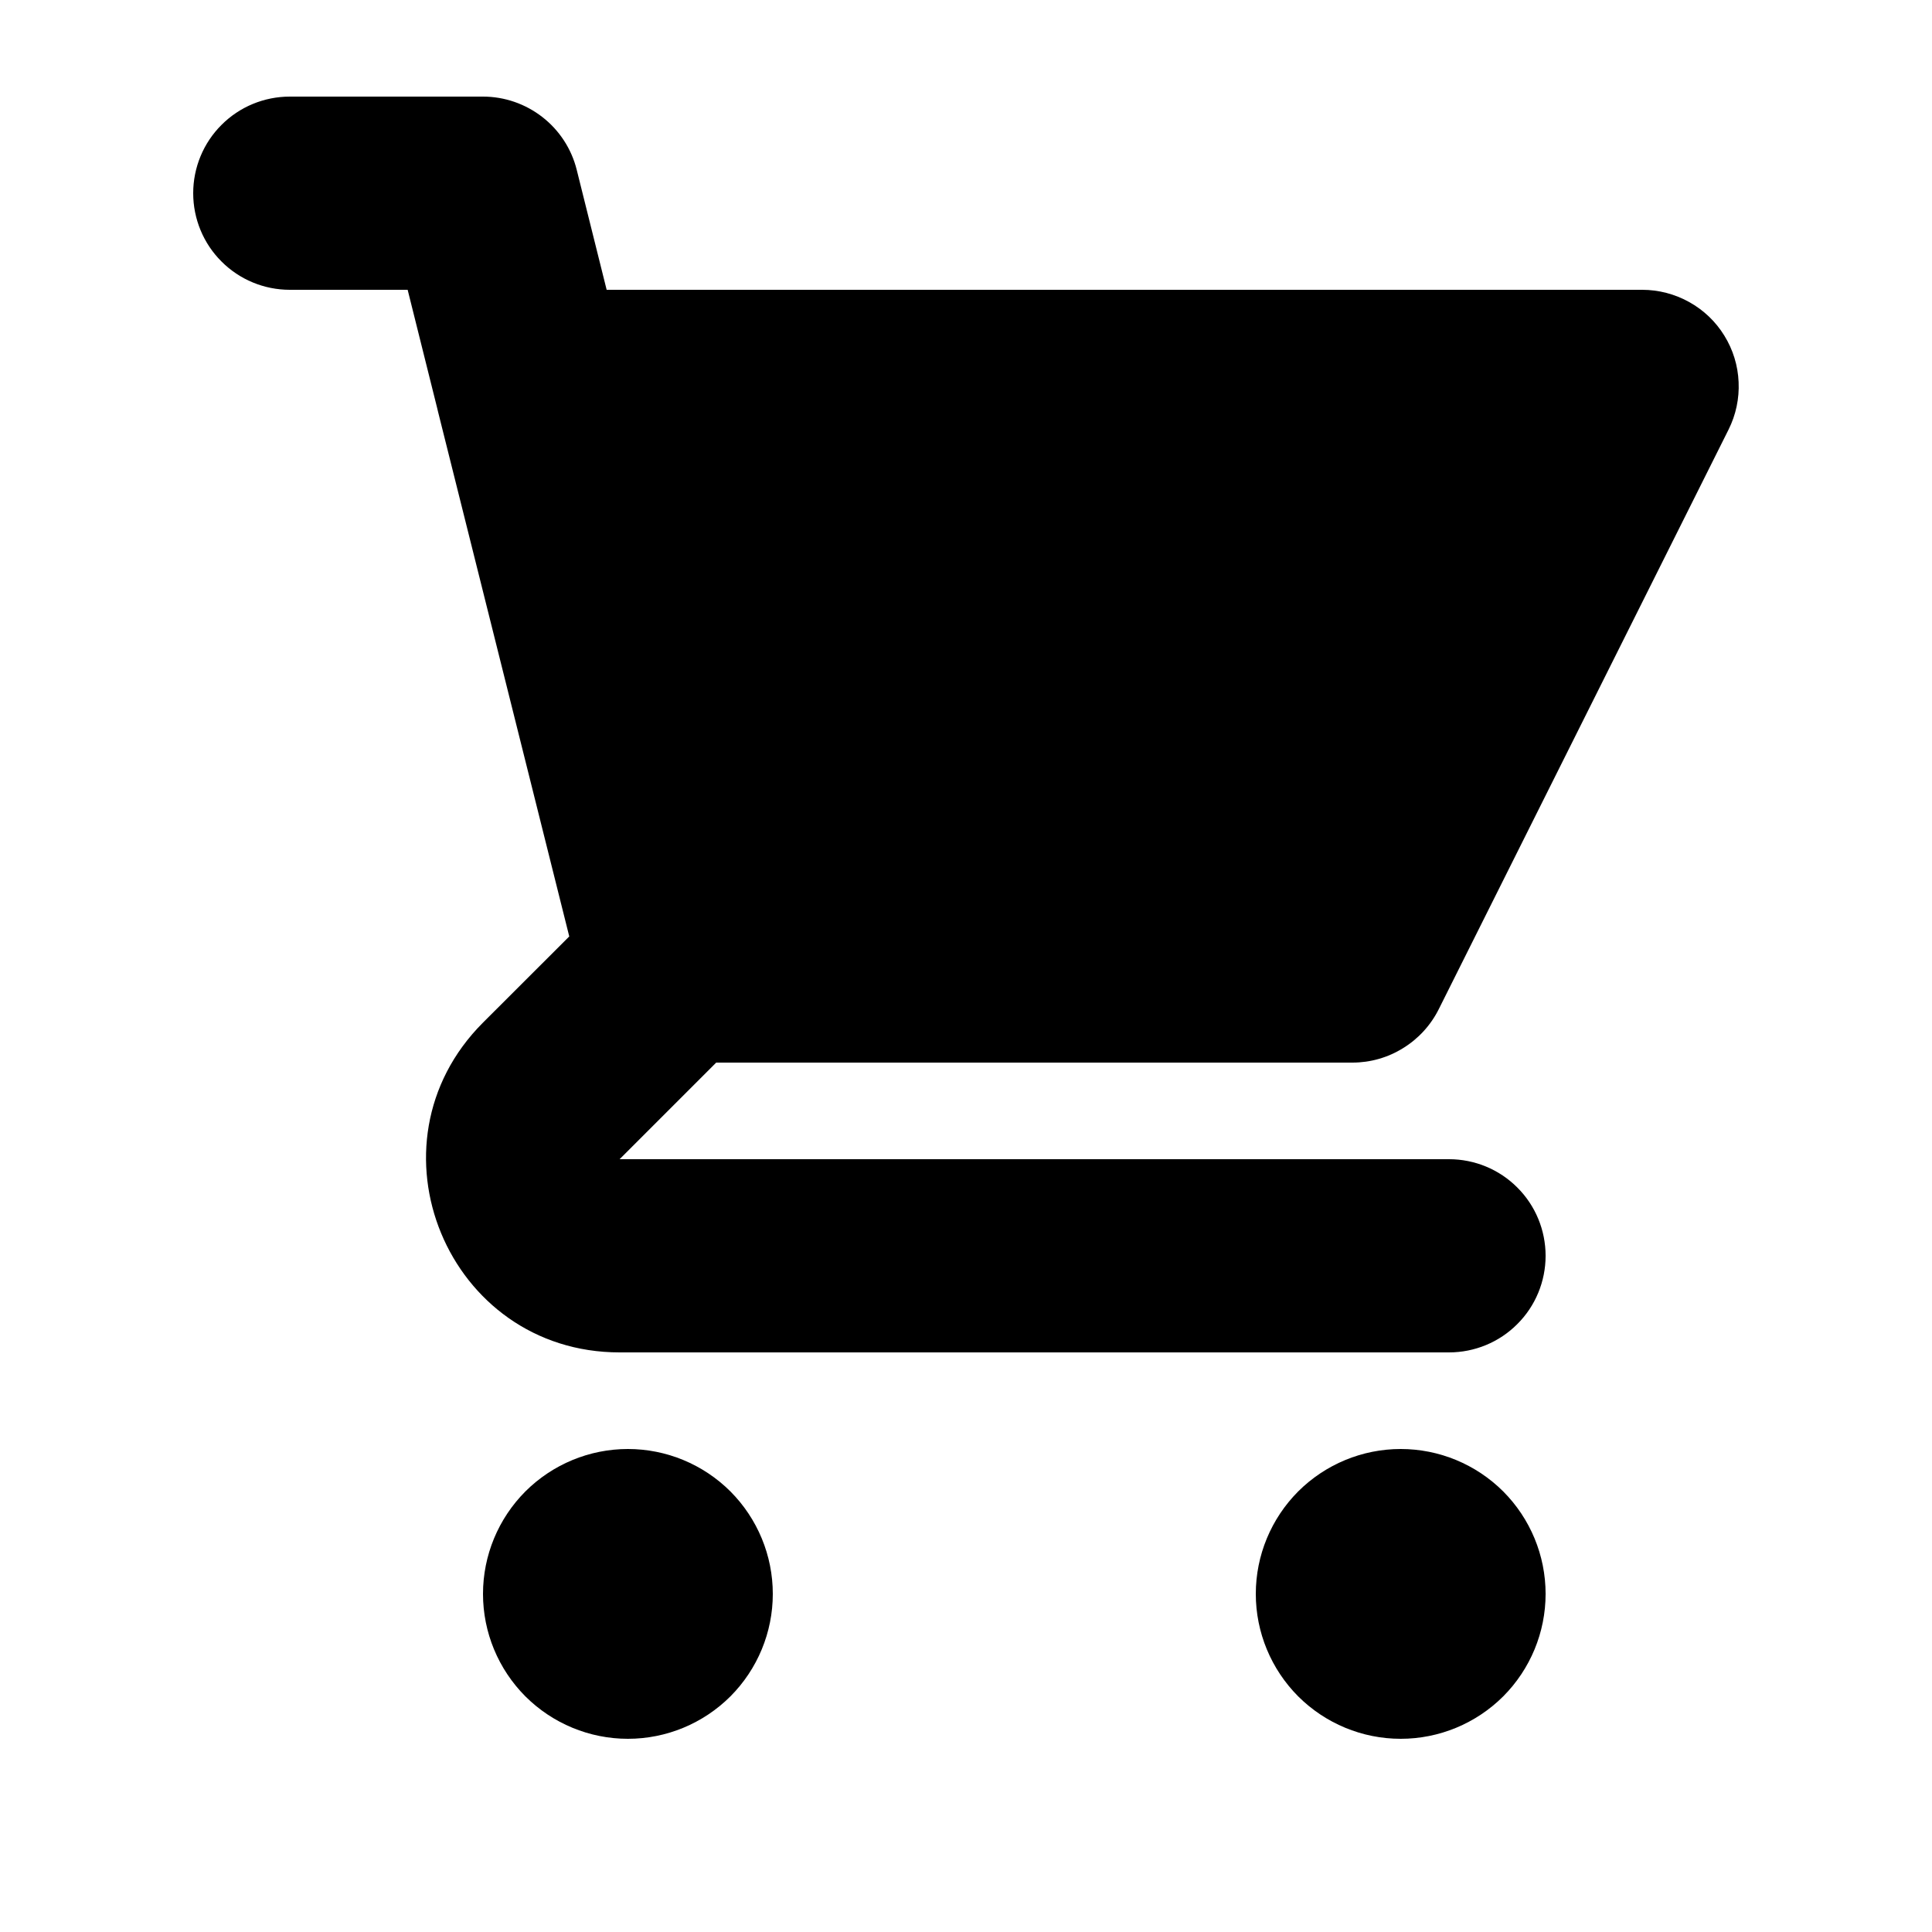
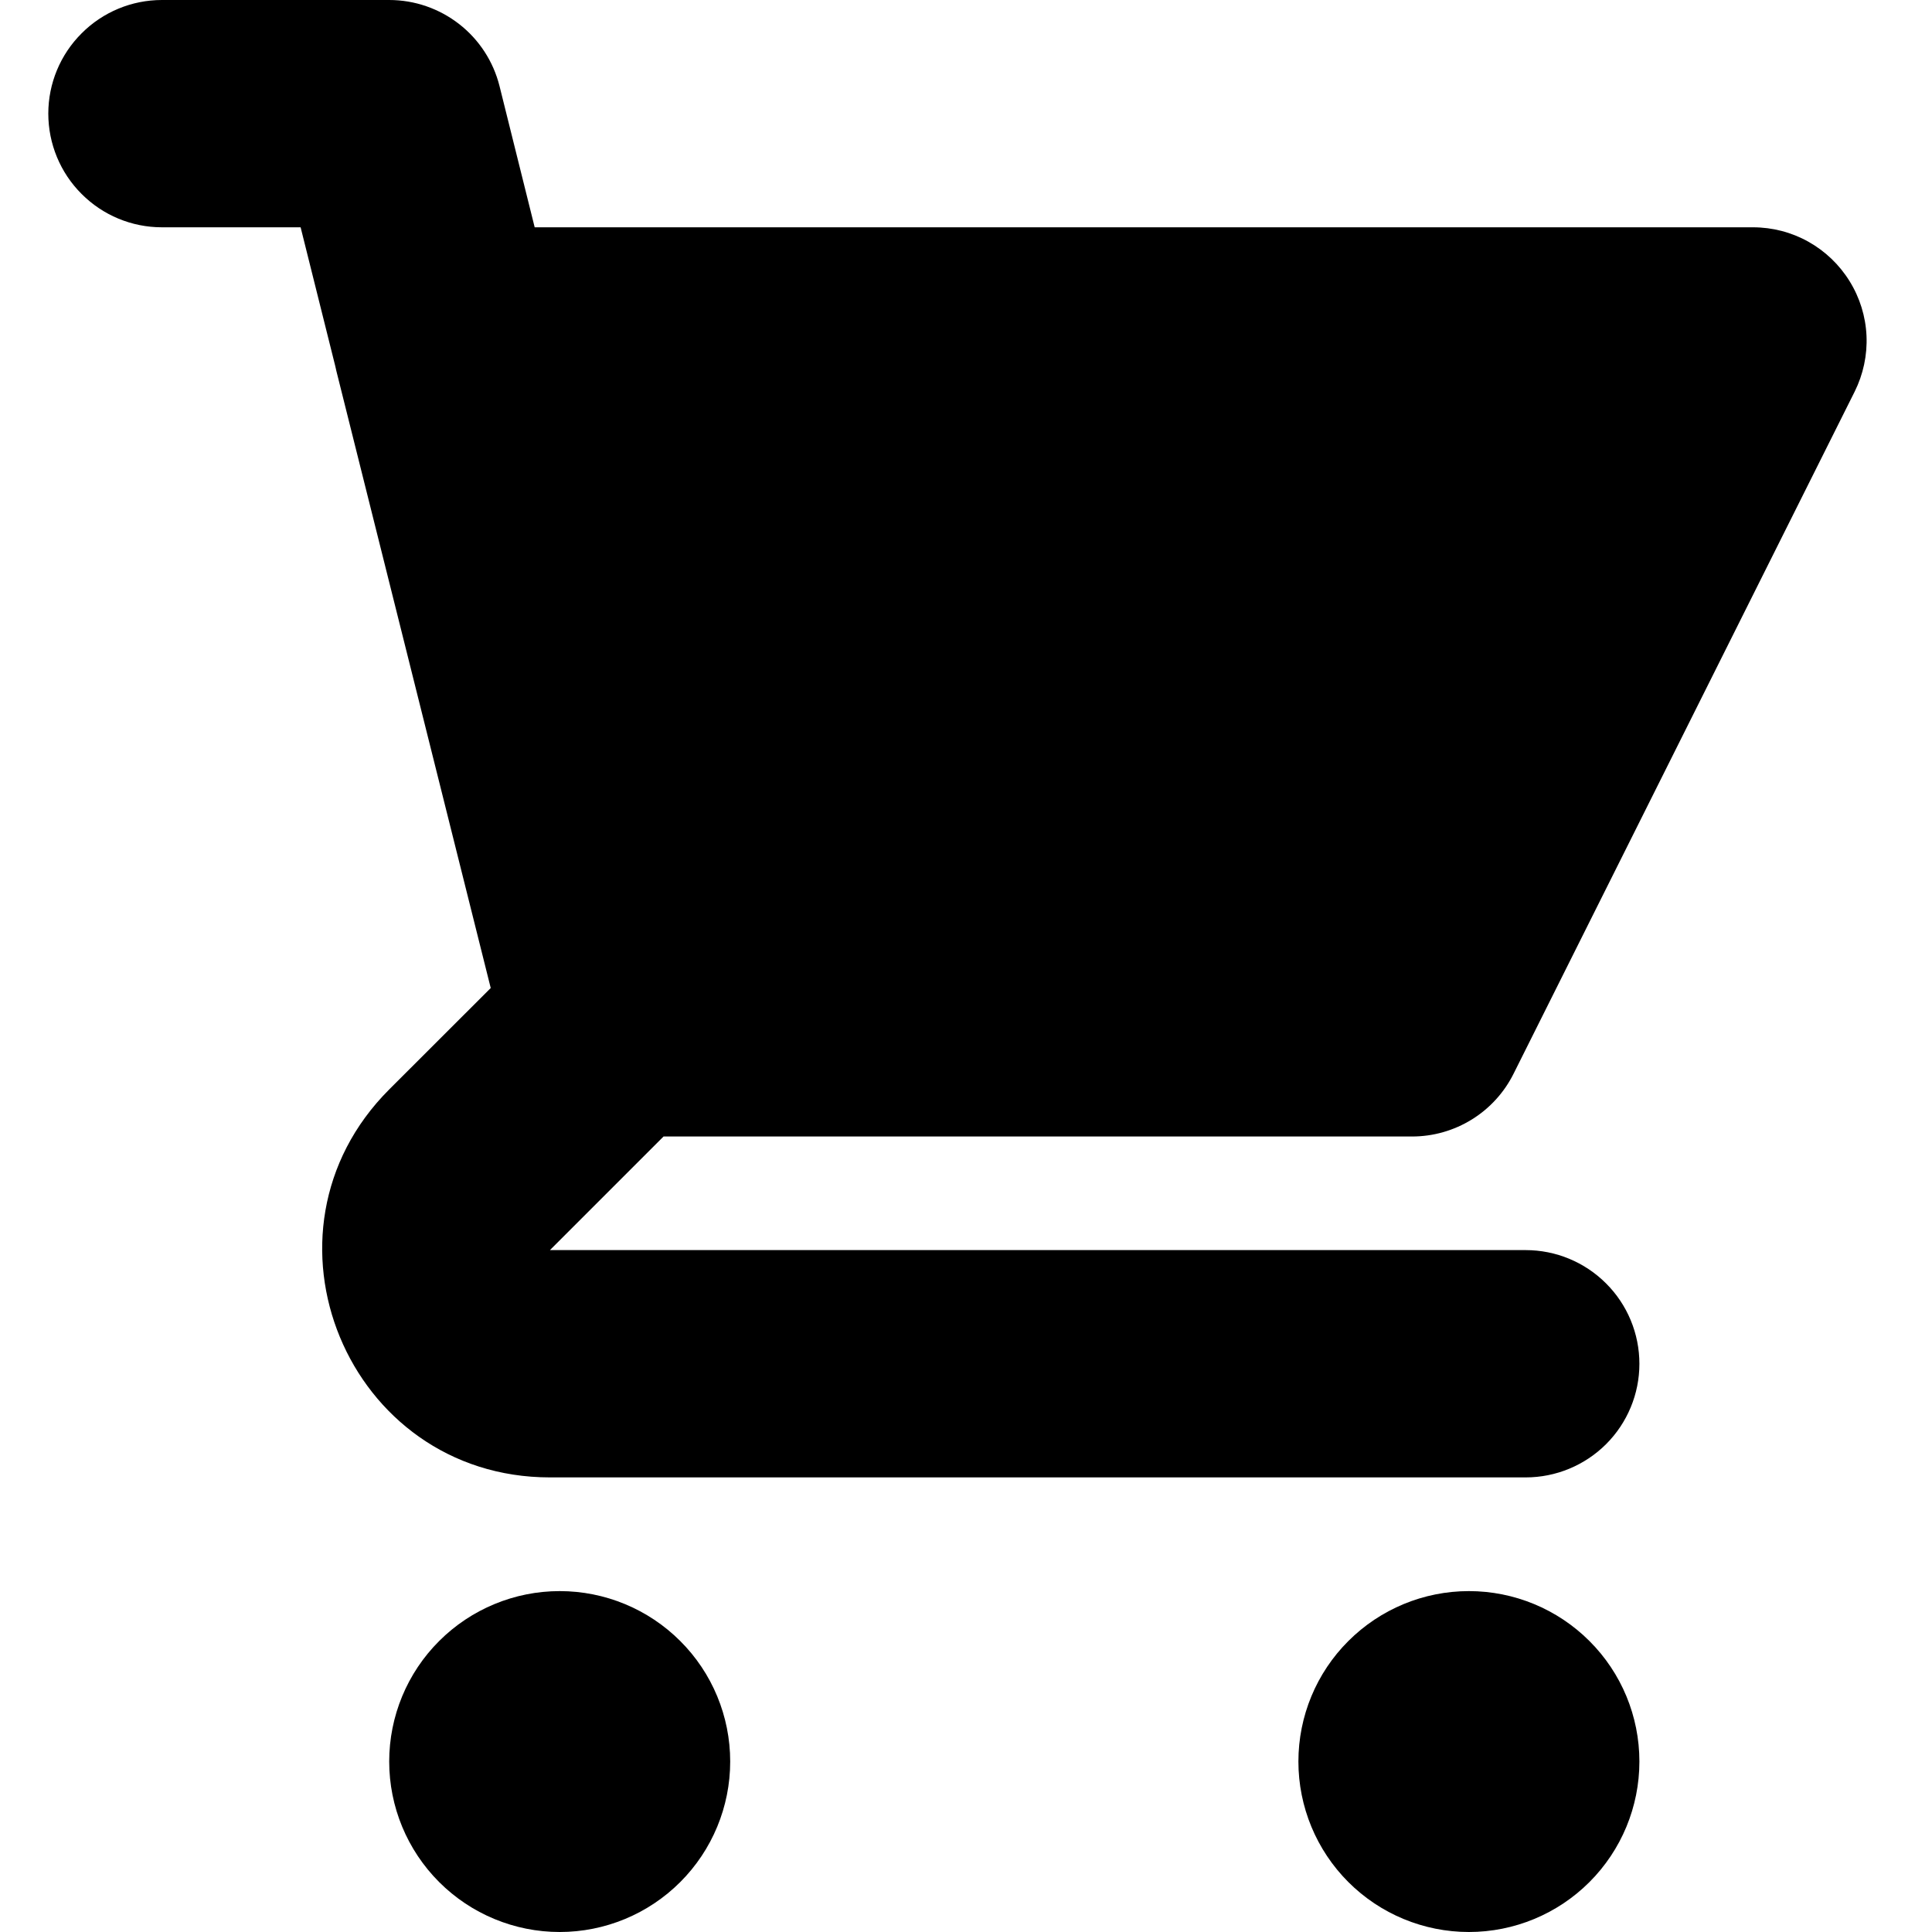
- <svg xmlns="http://www.w3.org/2000/svg" id="icon" viewBox="0 0 20 20" fill="currentColor">
-   <path d="M3 1C2.735 1 2.48 1.105 2.293 1.293C2.105 1.48 2 1.735 2 2C2 2.265 2.105 2.52 2.293 2.707C2.48 2.895 2.735 3 3 3H4.22L4.525 4.222C4.528 4.236 4.531 4.25 4.535 4.264L5.893 9.694L5 10.586C3.74 11.846 4.632 14 6.414 14H15C15.265 14 15.52 13.895 15.707 13.707C15.895 13.52 16 13.265 16 13C16 12.735 15.895 12.48 15.707 12.293C15.52 12.105 15.265 12 15 12H6.414L7.414 11H14C14.186 11 14.368 10.948 14.525 10.85C14.683 10.753 14.811 10.613 14.894 10.447L17.894 4.447C17.97 4.295 18.006 4.125 17.998 3.955C17.991 3.785 17.94 3.619 17.85 3.474C17.761 3.329 17.636 3.21 17.487 3.127C17.338 3.044 17.17 3 17 3H6.28L5.97 1.757C5.916 1.541 5.791 1.349 5.615 1.212C5.439 1.075 5.223 1 5 1H3ZM16 16.5C16 16.898 15.842 17.279 15.561 17.561C15.279 17.842 14.898 18 14.5 18C14.102 18 13.721 17.842 13.439 17.561C13.158 17.279 13 16.898 13 16.5C13 16.102 13.158 15.721 13.439 15.439C13.721 15.158 14.102 15 14.5 15C14.898 15 15.279 15.158 15.561 15.439C15.842 15.721 16 16.102 16 16.5ZM6.5 18C6.898 18 7.279 17.842 7.561 17.561C7.842 17.279 8 16.898 8 16.5C8 16.102 7.842 15.721 7.561 15.439C7.279 15.158 6.898 15 6.5 15C6.102 15 5.721 15.158 5.439 15.439C5.158 15.721 5 16.102 5 16.5C5 16.898 5.158 17.279 5.439 17.561C5.721 17.842 6.102 18 6.5 18V18Z" />
+ <svg xmlns="http://www.w3.org/2000/svg" viewBox="0 0 20 20" id="icon">
+   <path d="M1.676 0C1.364 0 1.065 0.124 0.845 0.345C0.624 0.565 0.5 0.864 0.5 1.176C0.5 1.488 0.624 1.788 0.845 2.008C1.065 2.229 1.364 2.353 1.676 2.353H3.112L3.471 3.791C3.474 3.807 3.478 3.824 3.482 3.84L5.08 10.228L4.029 11.278C2.547 12.76 3.596 15.294 5.693 15.294H15.794C16.106 15.294 16.405 15.17 16.626 14.95C16.847 14.729 16.971 14.43 16.971 14.118C16.971 13.806 16.847 13.506 16.626 13.286C16.405 13.065 16.106 12.941 15.794 12.941H5.693L6.869 11.765H14.618C14.836 11.765 15.05 11.704 15.236 11.589C15.422 11.474 15.572 11.309 15.669 11.114L19.199 4.055C19.288 3.876 19.331 3.677 19.322 3.476C19.313 3.276 19.253 3.082 19.147 2.911C19.042 2.741 18.895 2.6 18.72 2.502C18.545 2.404 18.348 2.353 18.147 2.353H5.535L5.171 0.891C5.107 0.636 4.96 0.41 4.753 0.249C4.546 0.088 4.292 6.89463e-06 4.029 0H1.676ZM16.971 18.235C16.971 18.703 16.785 19.152 16.454 19.483C16.123 19.814 15.674 20 15.206 20C14.738 20 14.289 19.814 13.958 19.483C13.627 19.152 13.441 18.703 13.441 18.235C13.441 17.767 13.627 17.318 13.958 16.988C14.289 16.657 14.738 16.471 15.206 16.471C15.674 16.471 16.123 16.657 16.454 16.988C16.785 17.318 16.971 17.767 16.971 18.235ZM5.794 20C6.262 20 6.711 19.814 7.042 19.483C7.373 19.152 7.559 18.703 7.559 18.235C7.559 17.767 7.373 17.318 7.042 16.988C6.711 16.657 6.262 16.471 5.794 16.471C5.326 16.471 4.877 16.657 4.546 16.988C4.215 17.318 4.029 17.767 4.029 18.235C4.029 18.703 4.215 19.152 4.546 19.483C4.877 19.814 5.326 20 5.794 20Z" />
</svg>
